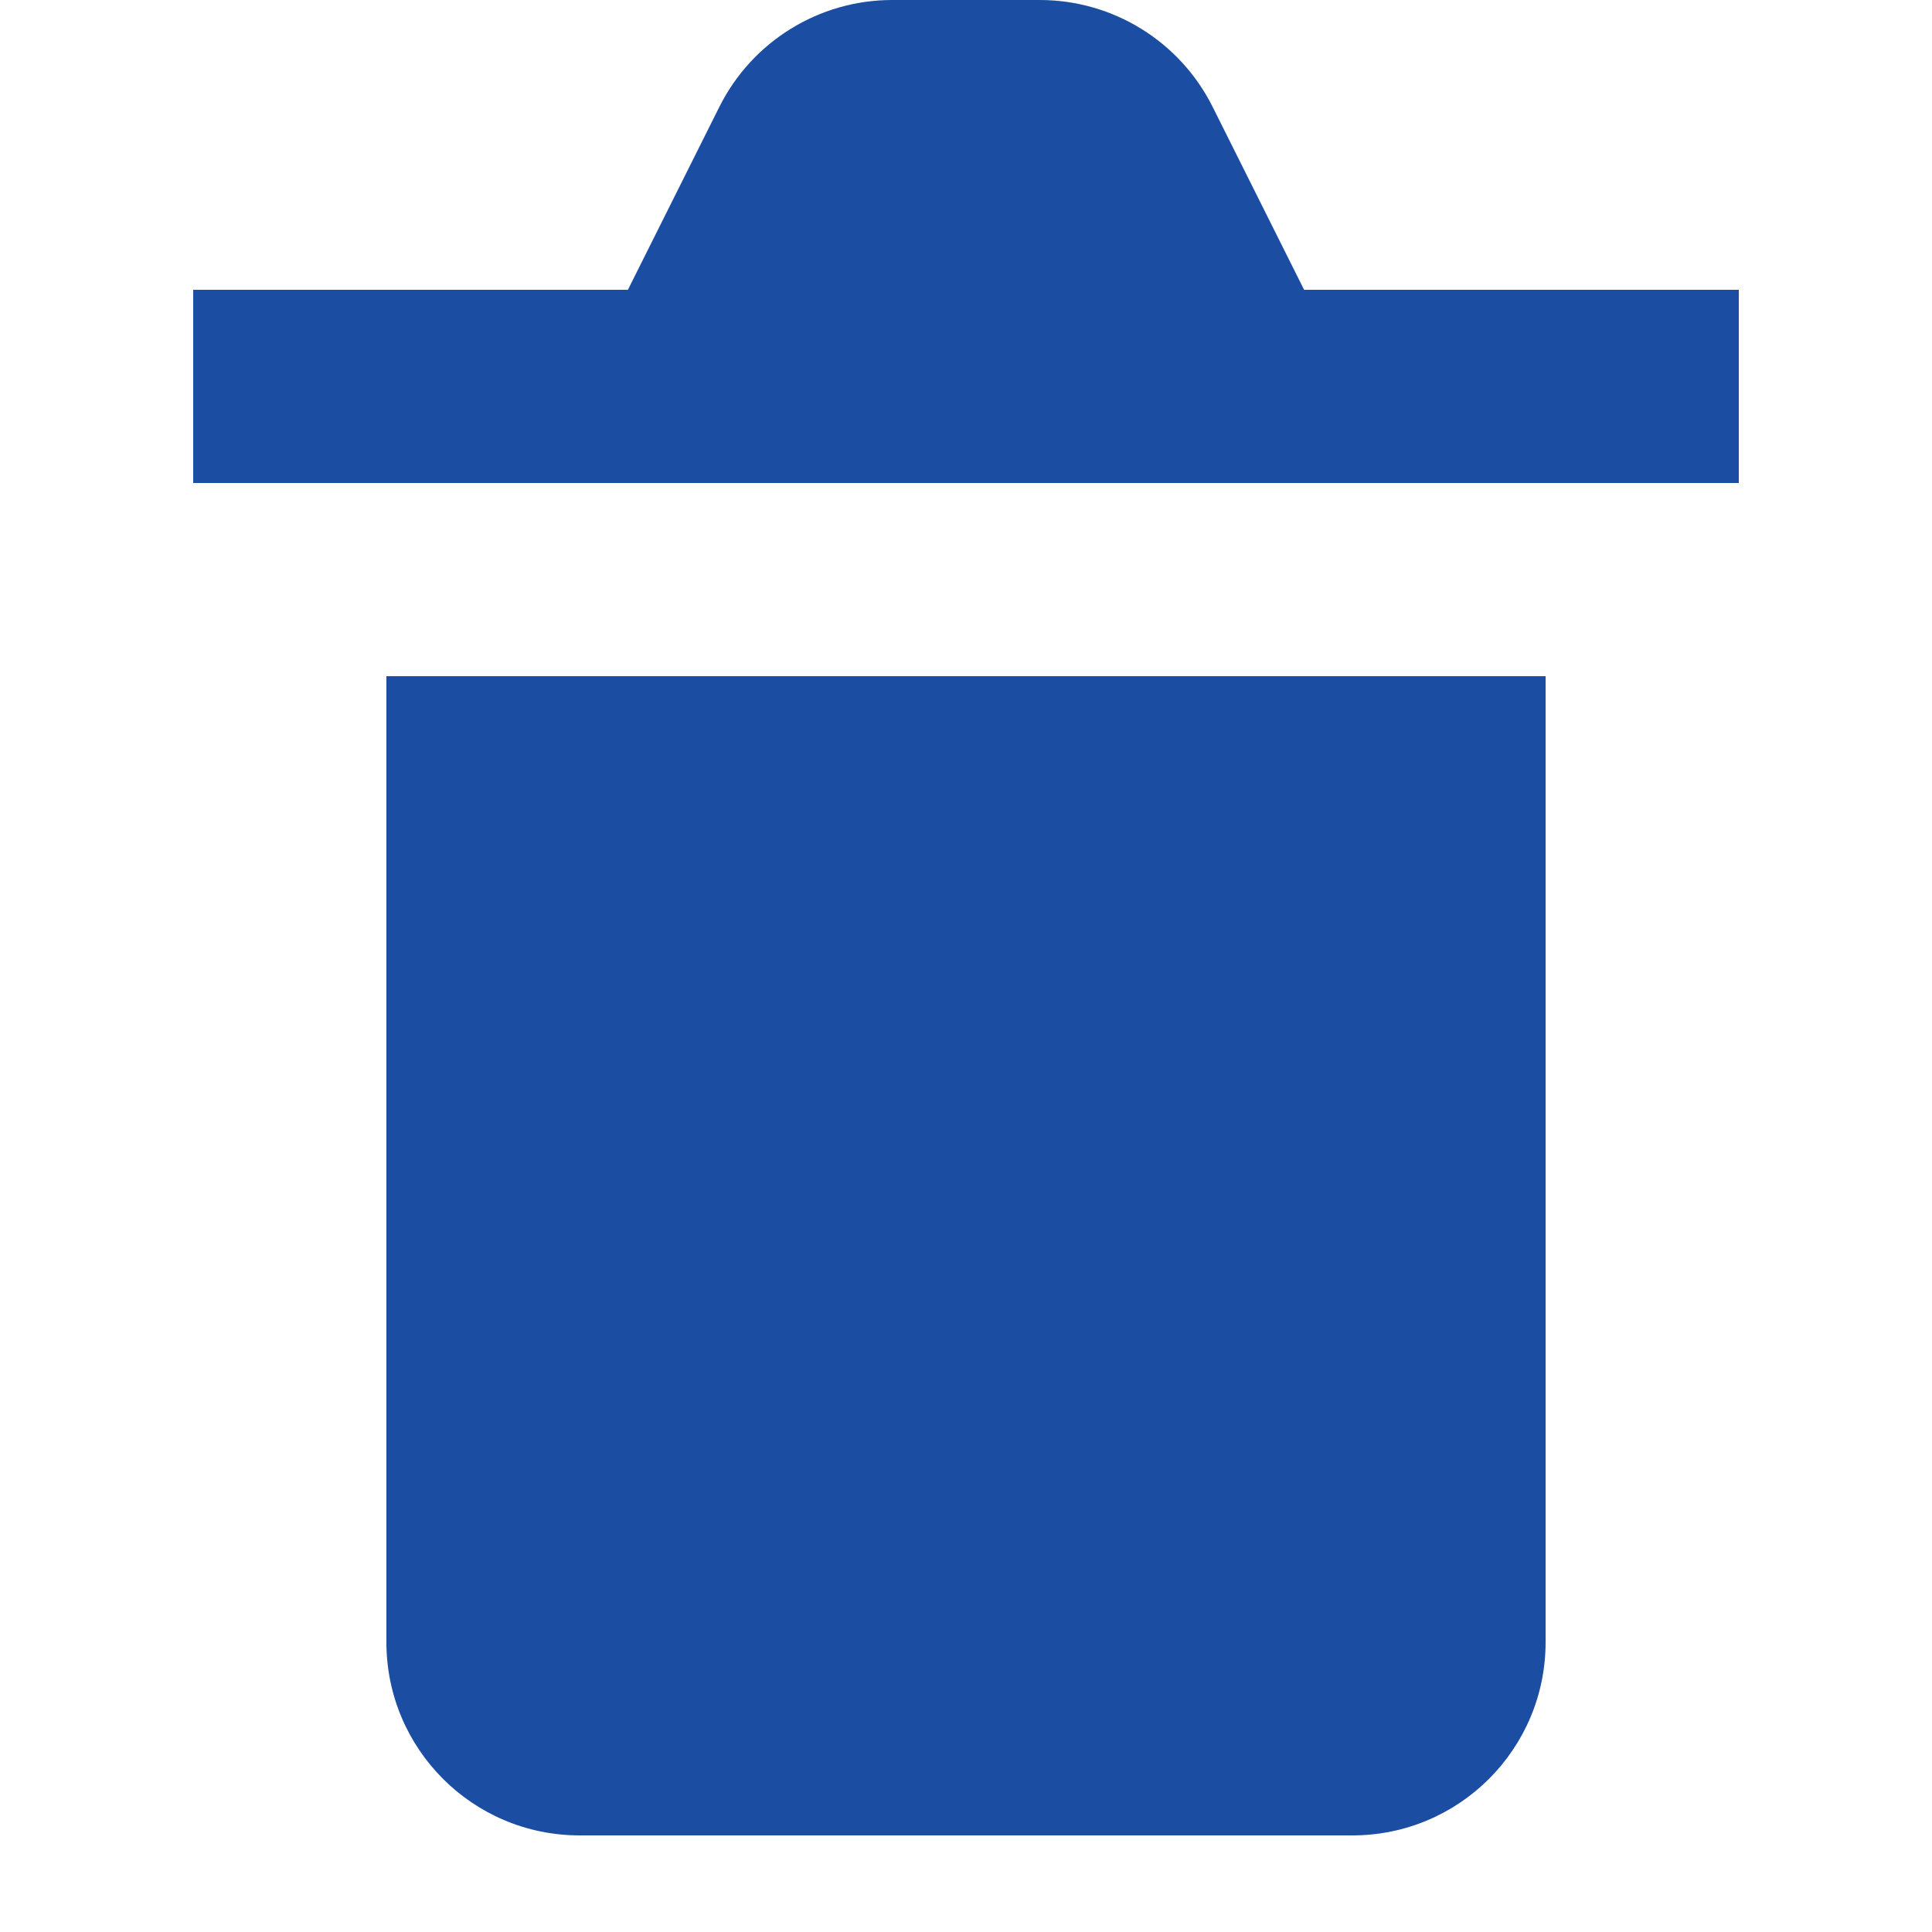
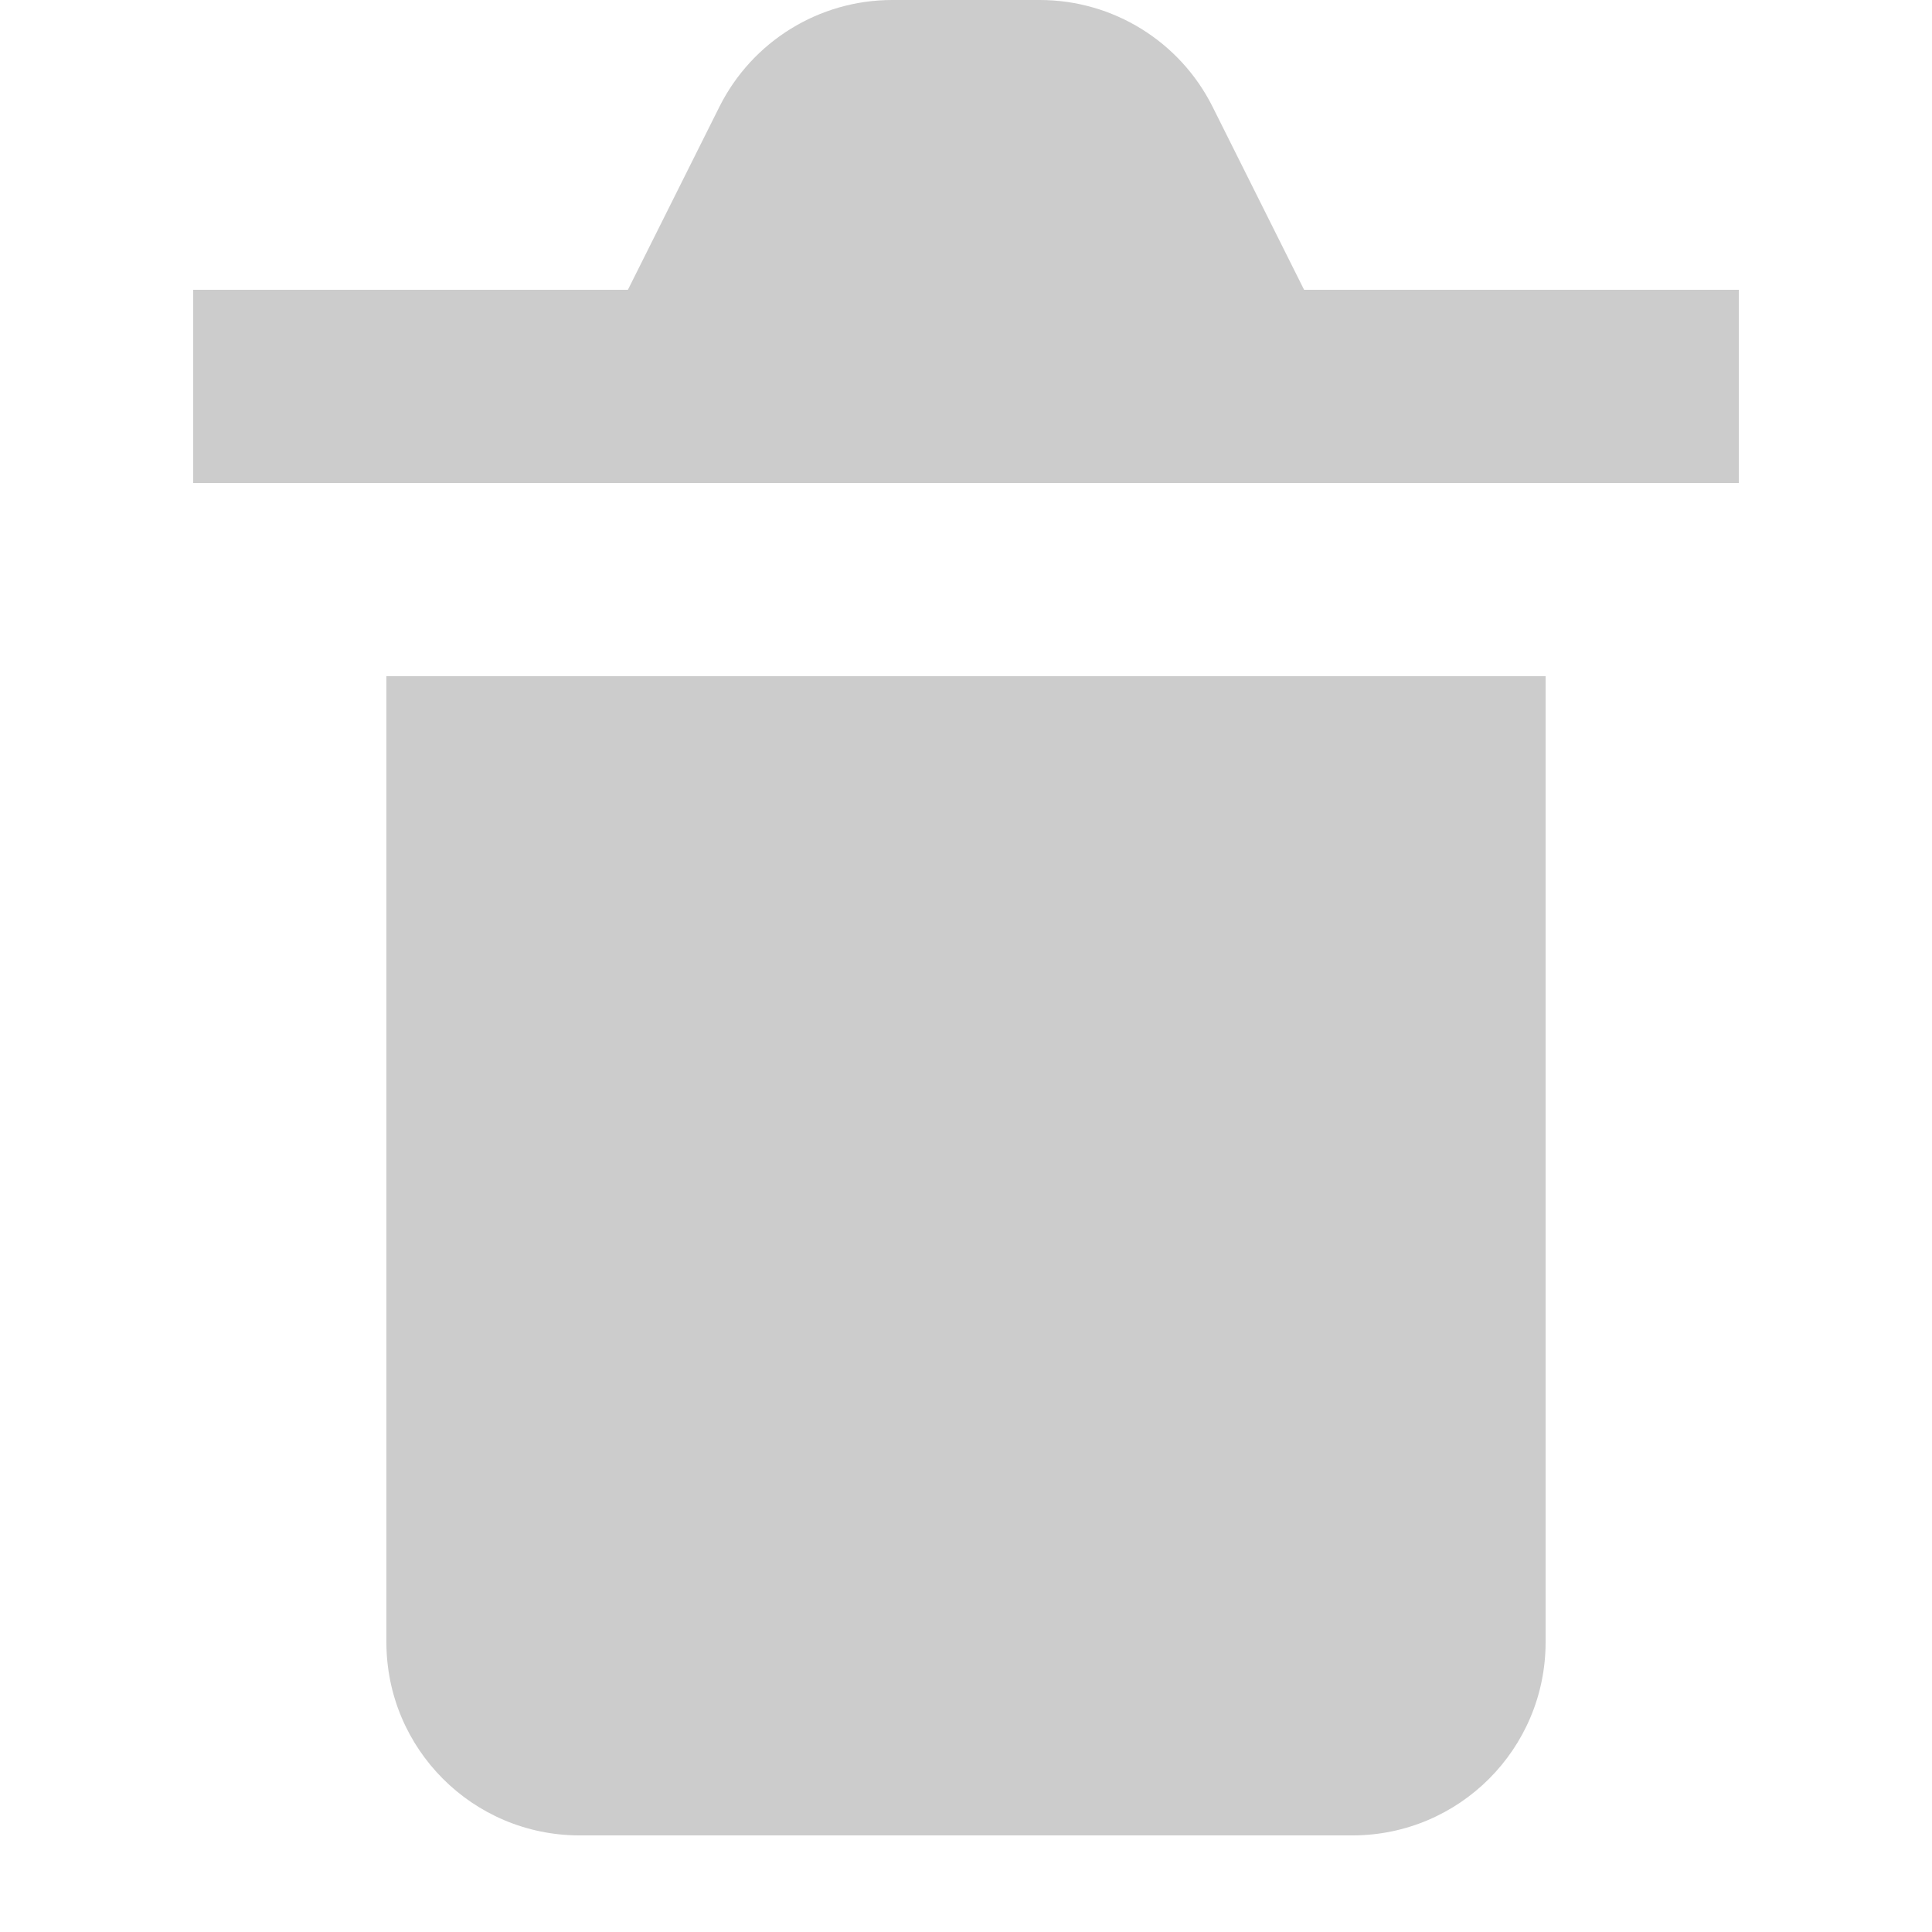
<svg xmlns="http://www.w3.org/2000/svg" width="20" height="20" viewBox="0 0 20 20" fill="none">
-   <path d="M16 17V7H4V17C4 18.105 4.895 19 6 19H14C15.105 19 16 18.105 16 17Z" fill="#1B4EA3" />
-   <path d="M7.447 1.106L6.5 3H2V5H18V3H13.5L12.553 1.106C12.214 0.428 11.521 0 10.764 0H9.236C8.479 0 7.786 0.428 7.447 1.106Z" fill="#1B4EA3" />
+   <path d="M16 17V7H4V17C4 18.105 4.895 19 6 19H14C15.105 19 16 18.105 16 17Z" fill="#ccc" />
+   <path d="M7.447 1.106L6.5 3H2V5H18V3H13.5L12.553 1.106C12.214 0.428 11.521 0 10.764 0H9.236C8.479 0 7.786 0.428 7.447 1.106Z" fill="#ccc" />
</svg>
